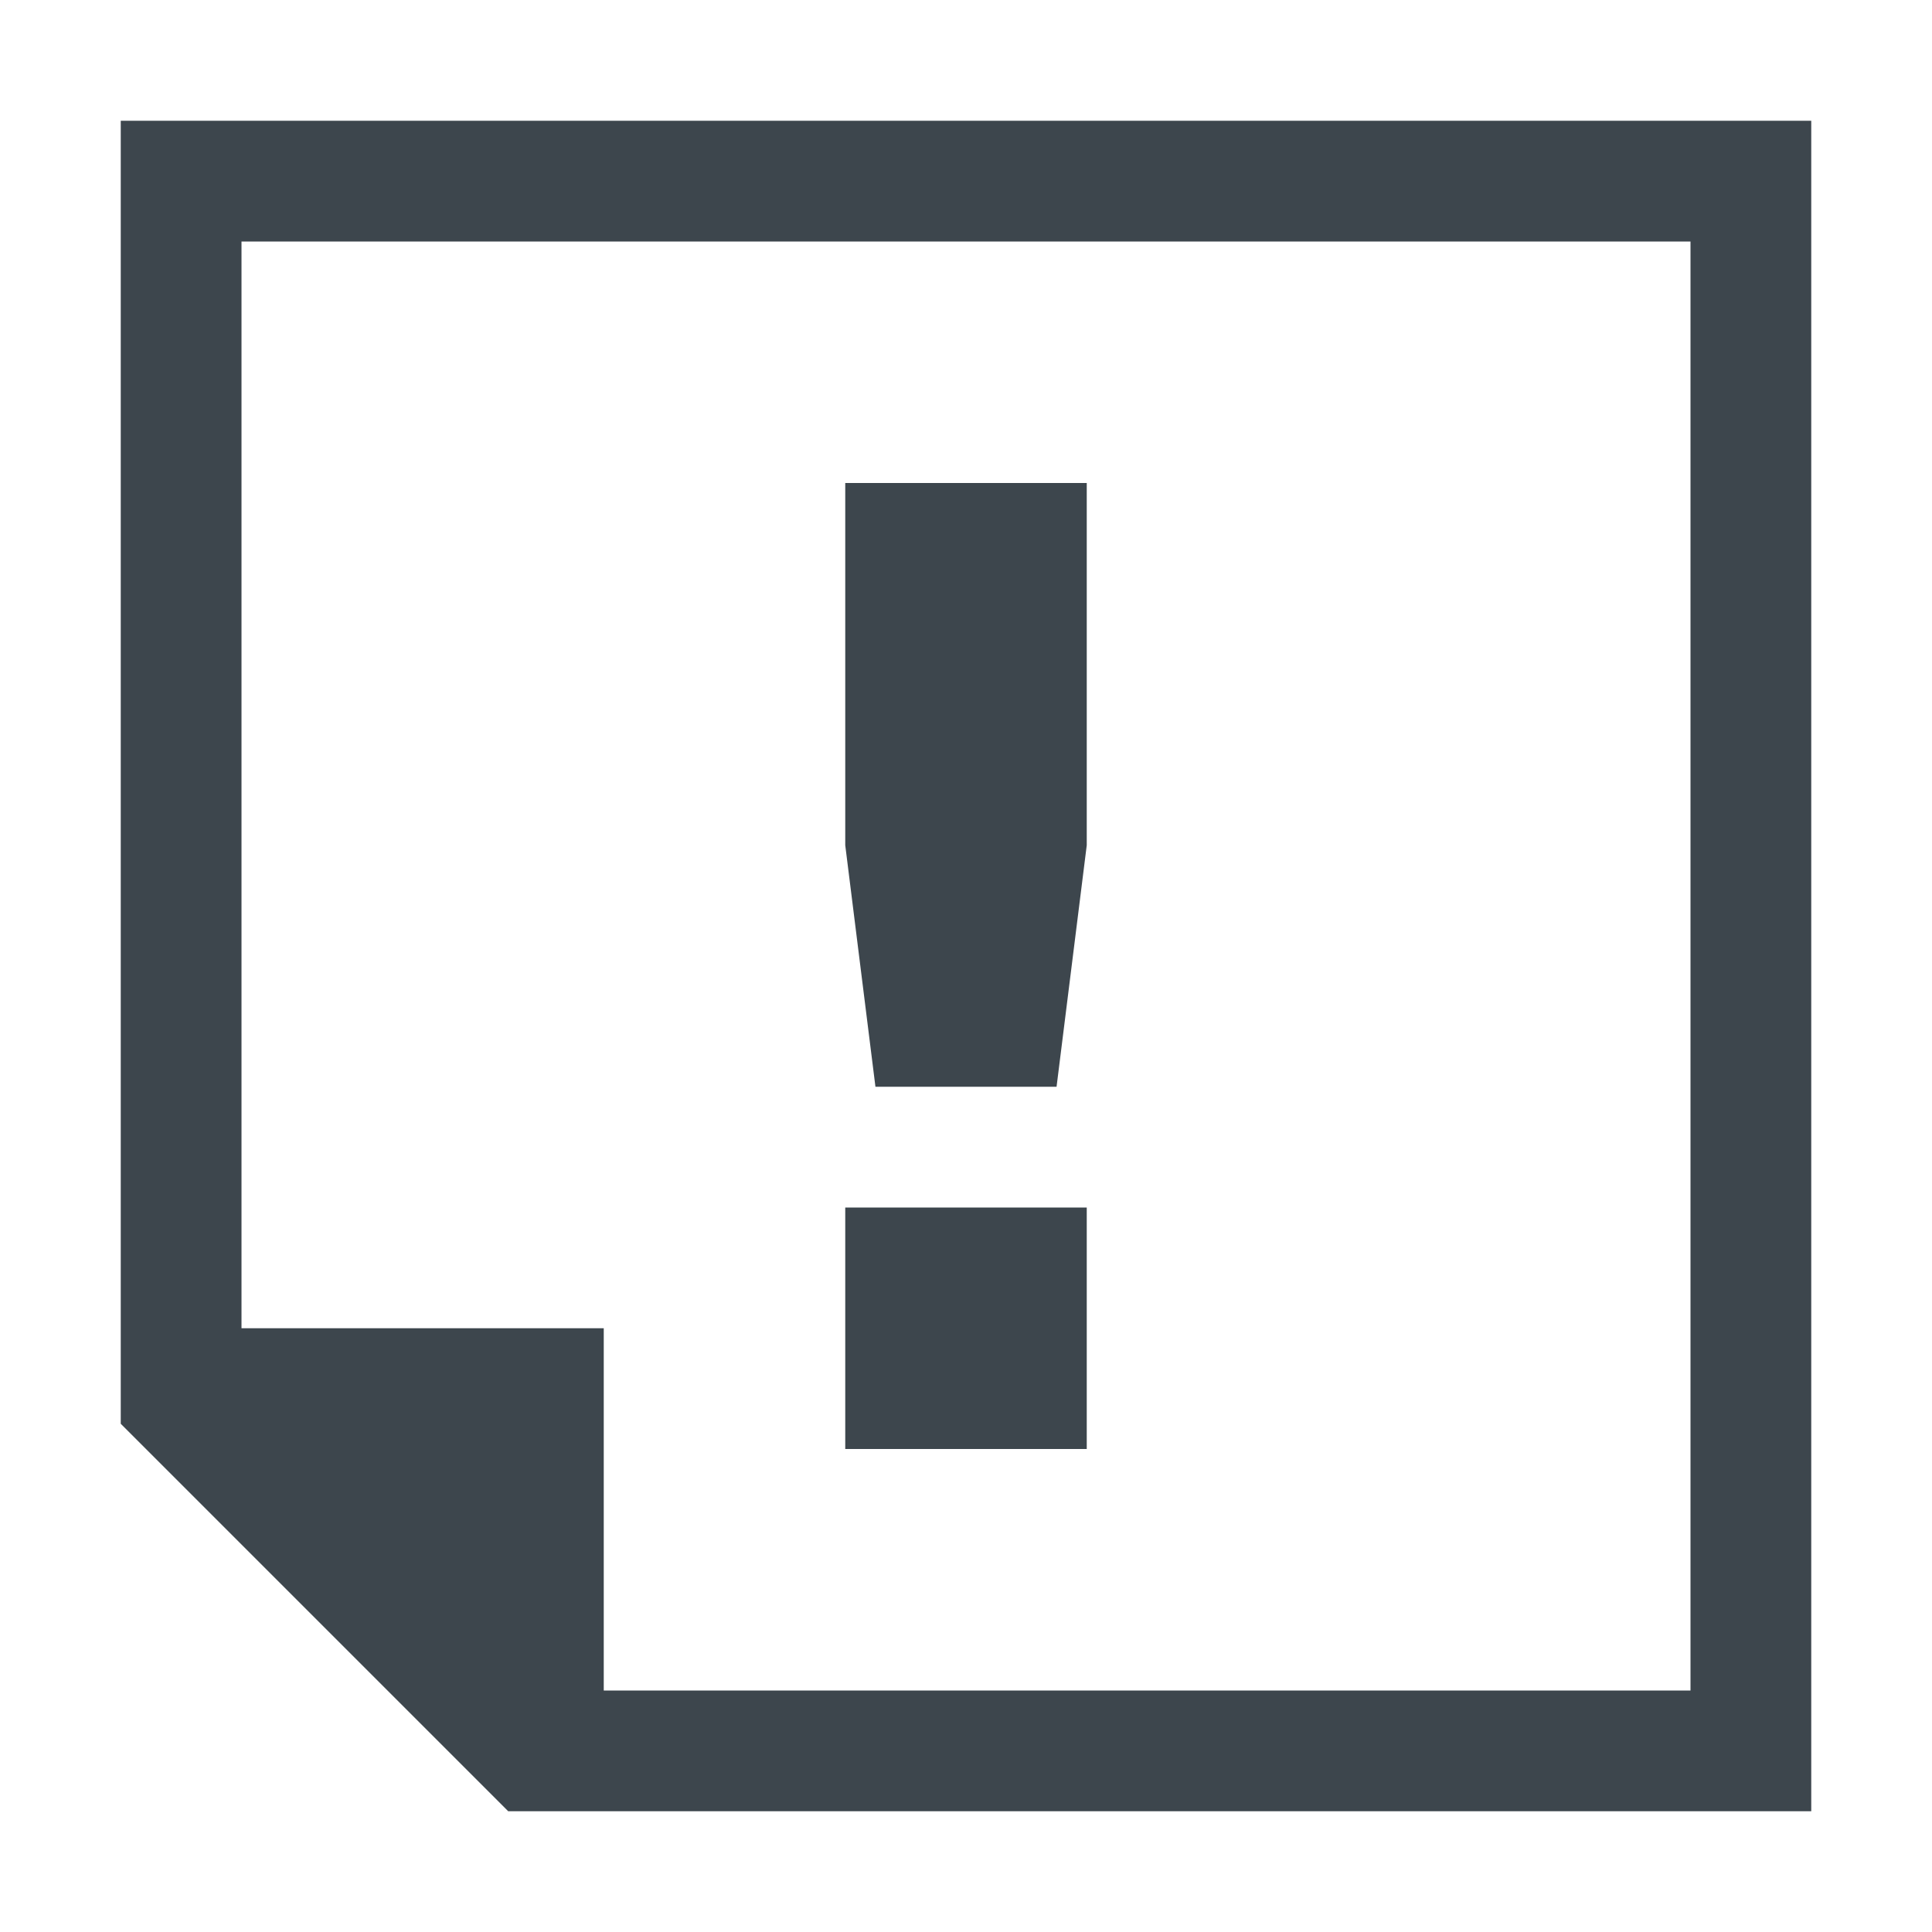
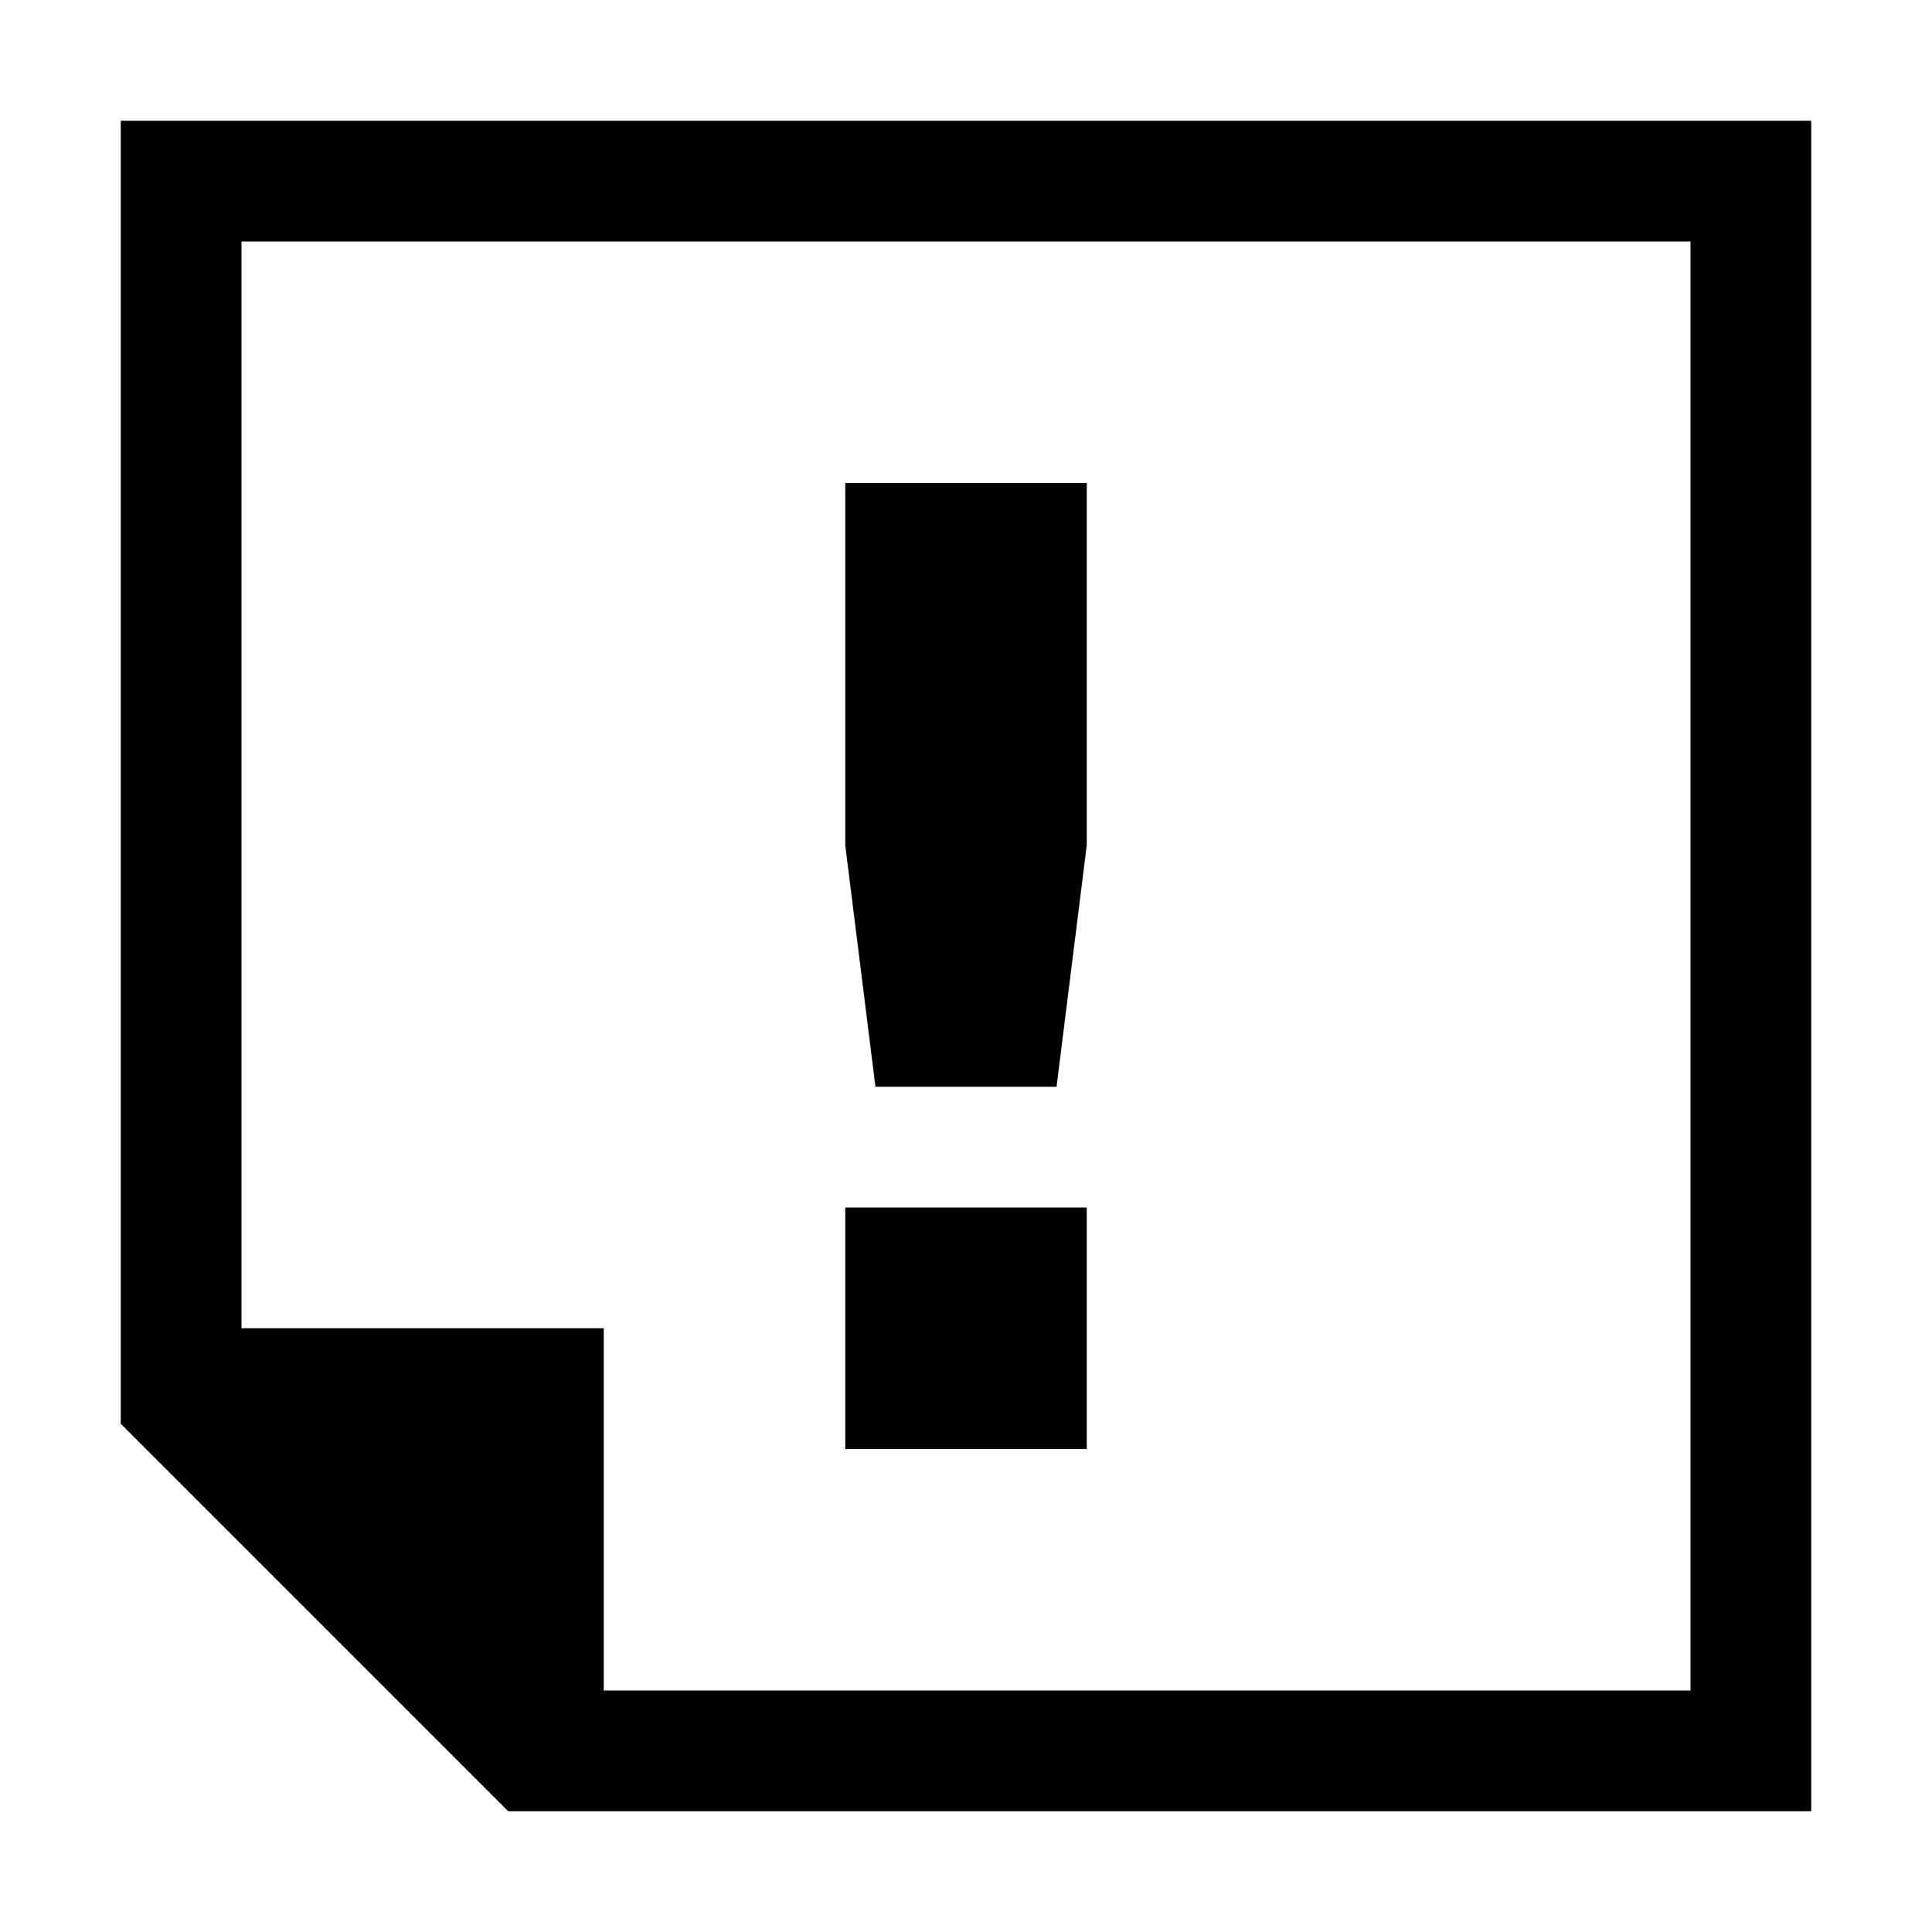
<svg xmlns="http://www.w3.org/2000/svg" viewBox="0 0 16 16">
-   <g fill="#3d464d">
+   <g>
    <path d="M7.25 9L7 7V4h2v3l-.25 2zM7 10h2v2H7z" />
    <path d="M1 1v10.791L4.209 15H15V1H1zm1 1h12v12H5v-3H2V2z" />
  </g>
</svg>
